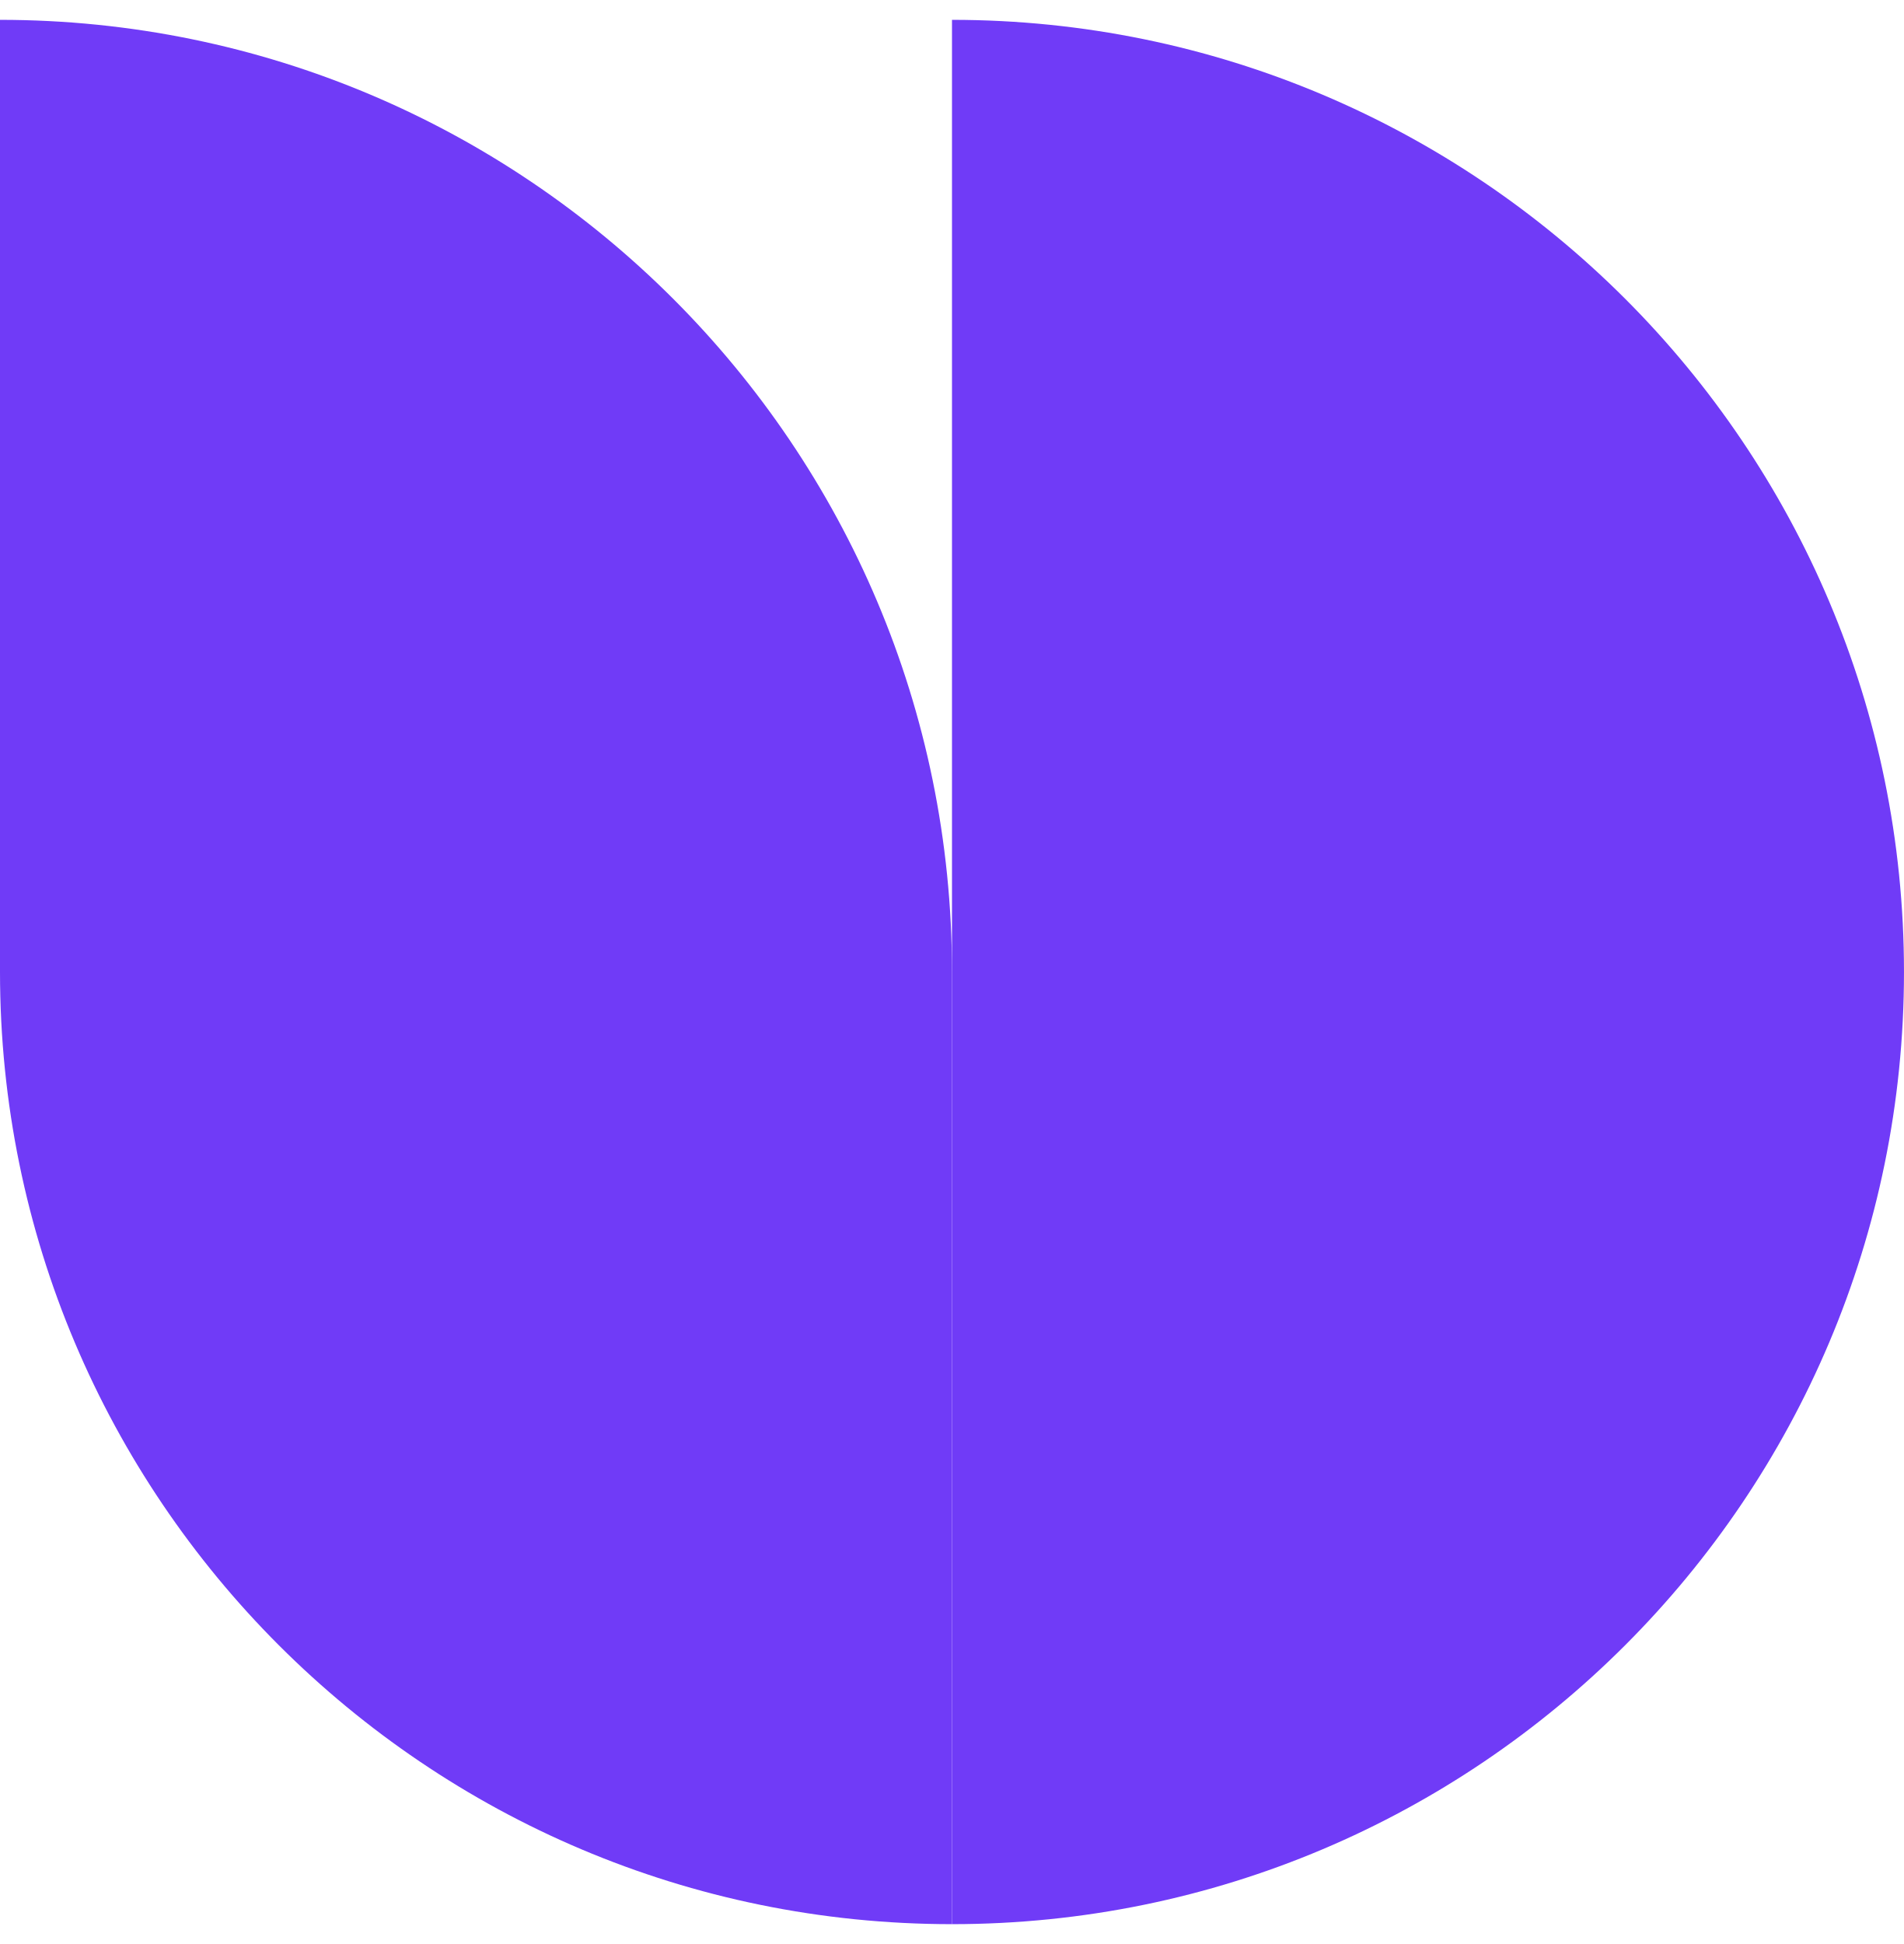
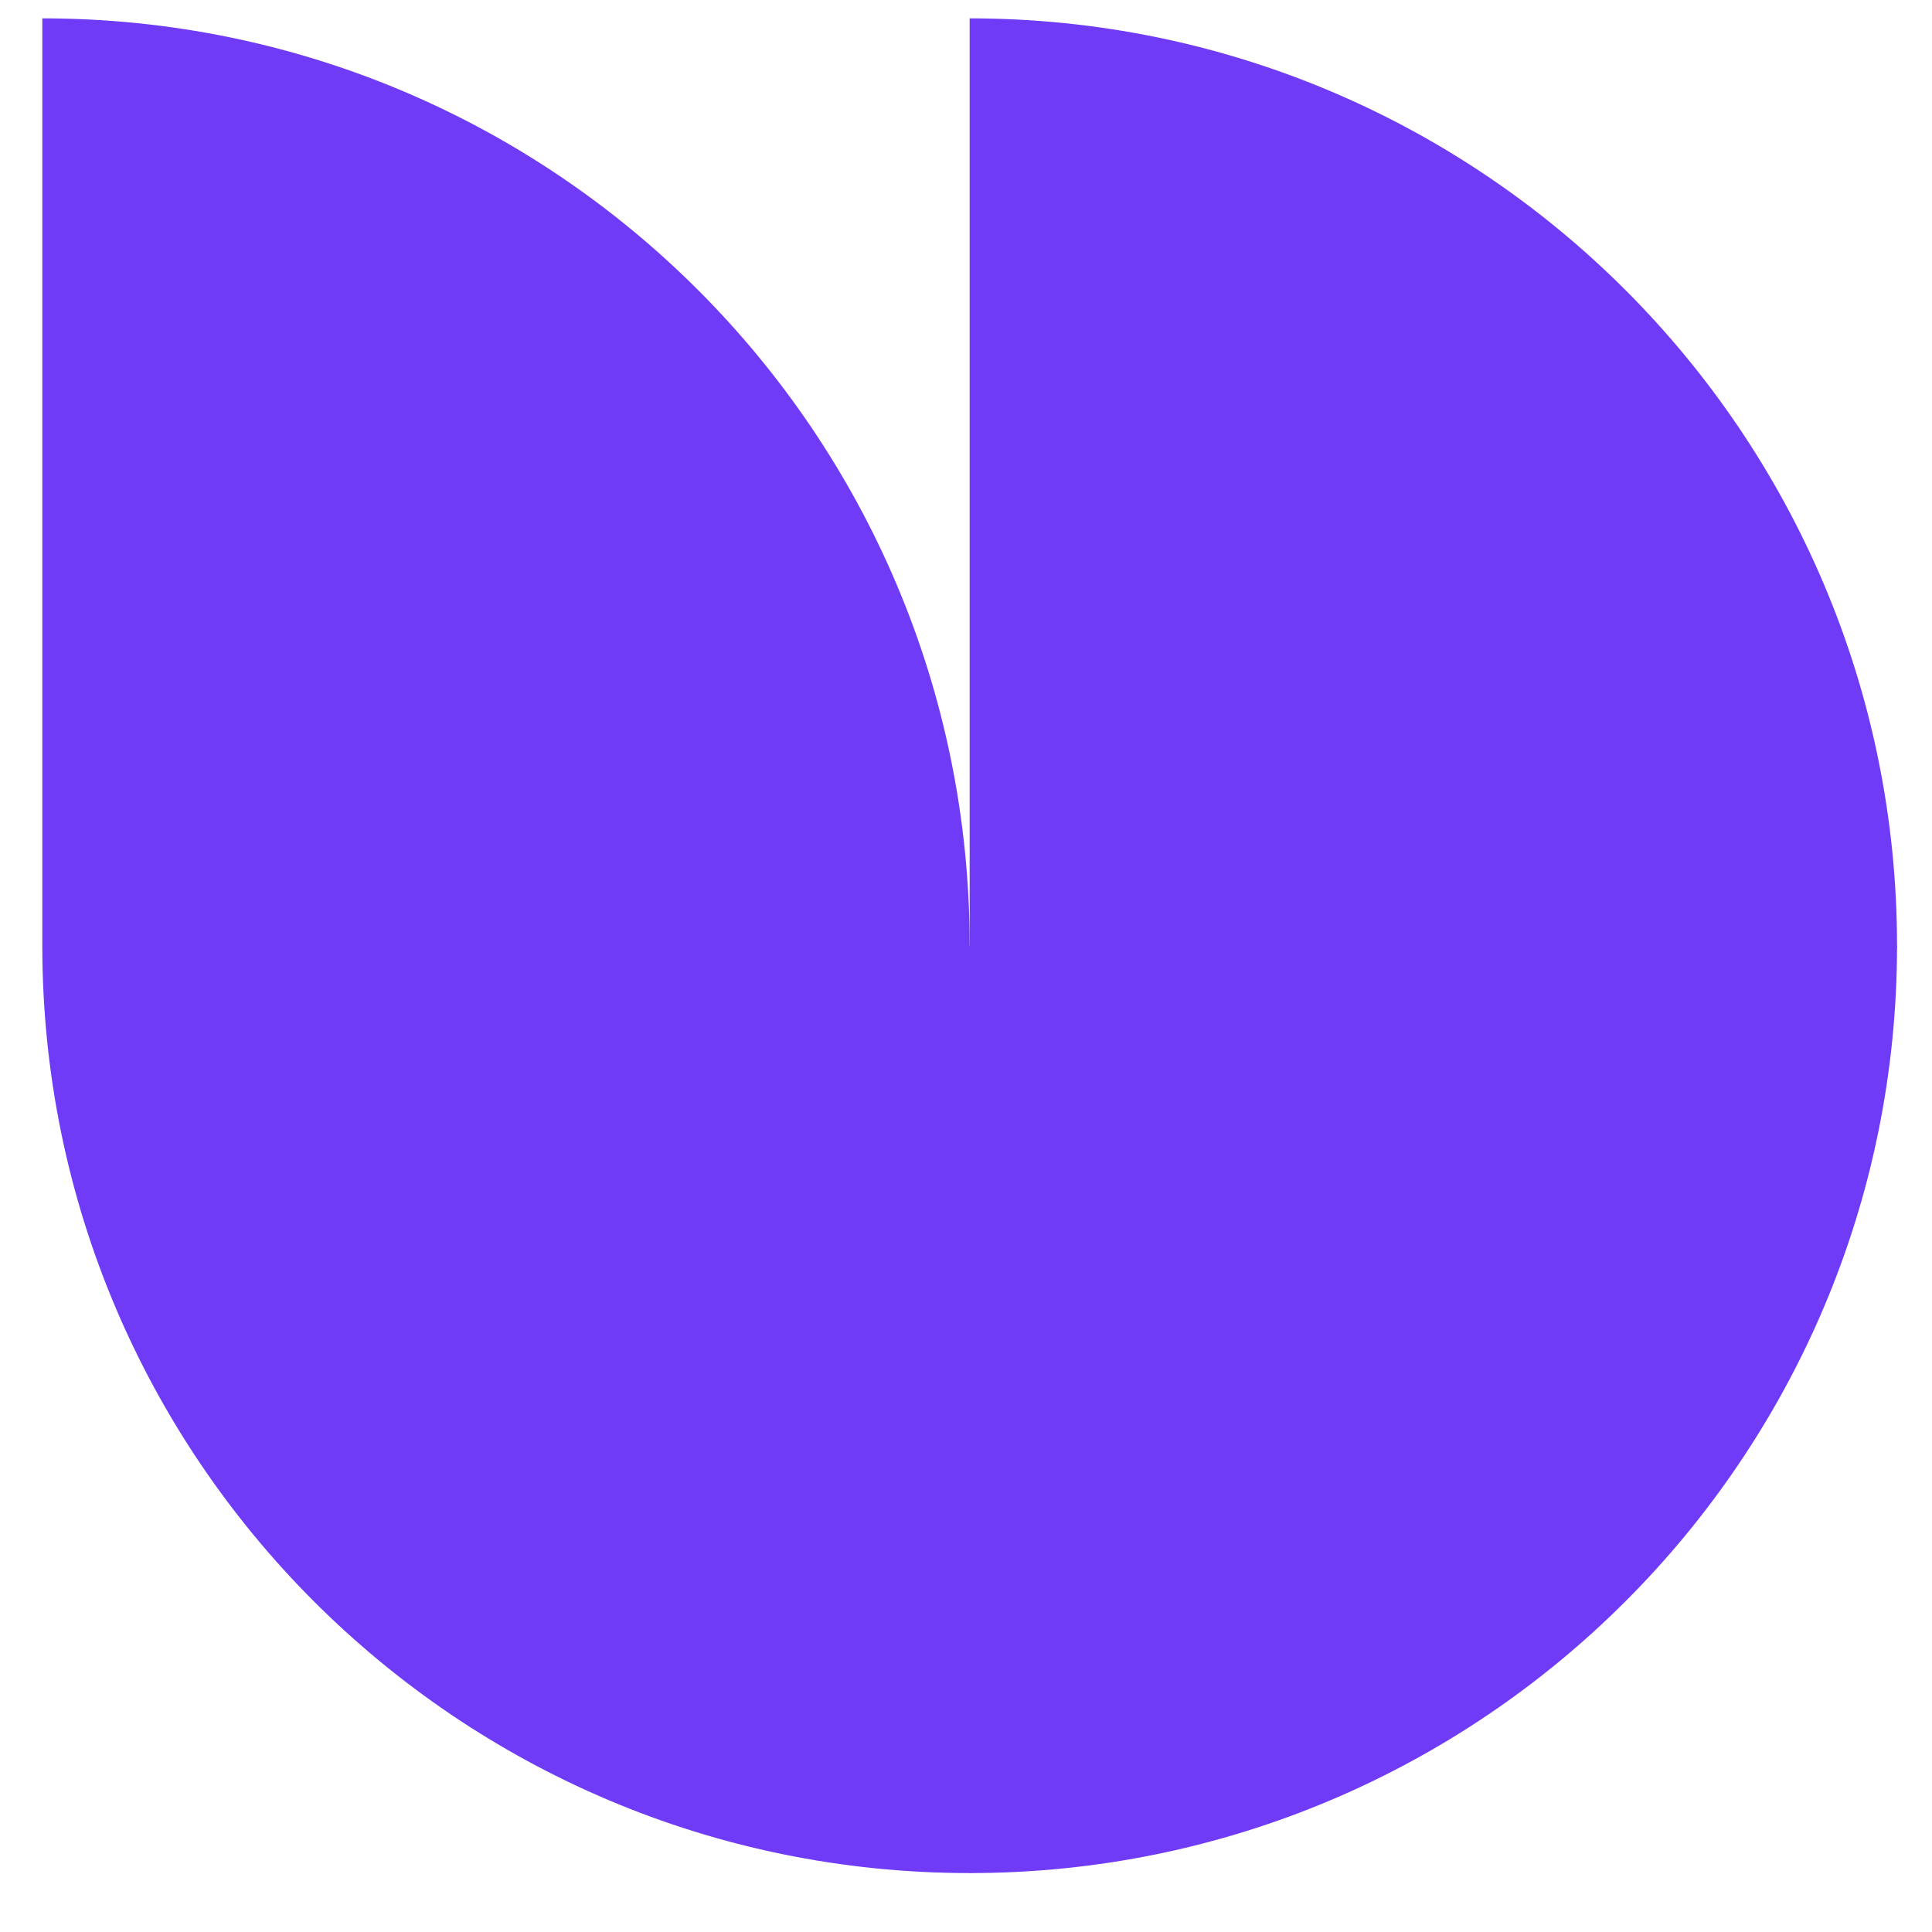
- <svg xmlns="http://www.w3.org/2000/svg" width="48" height="49" viewBox="0 0 48 49" fill="none">
-   <path d="M24 48.5C10.747 48.5 0 37.753 0 24.5H24V48.5Z" fill="#703BF7" />
-   <path d="M0 0.5C13.253 0.5 24 11.247 24 24.5H0V0.5Z" fill="#703BF7" />
-   <path d="M24 48.5C37.253 48.5 48 37.753 48 24.5H24V48.5Z" fill="#703BF7" />
-   <path d="M48 24.5C48 11.247 37.253 0.5 24 0.5V24.5H48Z" fill="#703BF7" />
+ <svg xmlns="http://www.w3.org/2000/svg" viewBox="0 0 50 50" width="50" height="50">
+   <path d="M 25.095 48.475 C 11.842 48.475 1.095 37.728 1.095 24.475 L 25.095 24.475 C 28.125 24.475 26.219 48.475 25.095 48.475 Z" fill="#703BF7" />
+   <path d="M 1.095 0.475 C 14.348 0.475 25.095 11.222 25.095 24.475 C 25.095 26.597 1.095 25.262 1.095 24.475 L 1.095 0.475 Z" fill="#703BF7" />
+   <path d="M 25.095 48.475 C 38.348 48.475 49.095 37.728 49.095 24.475 L 25.095 24.475 L 25.095 48.475 Z" fill="#703BF7" />
+   <path d="M 49.095 24.475 C 49.095 11.222 38.348 0.475 25.095 0.475 L 25.095 24.475 C 25.095 27.18 49.095 26.534 49.095 24.475 Z" fill="#703BF7" />
</svg>
